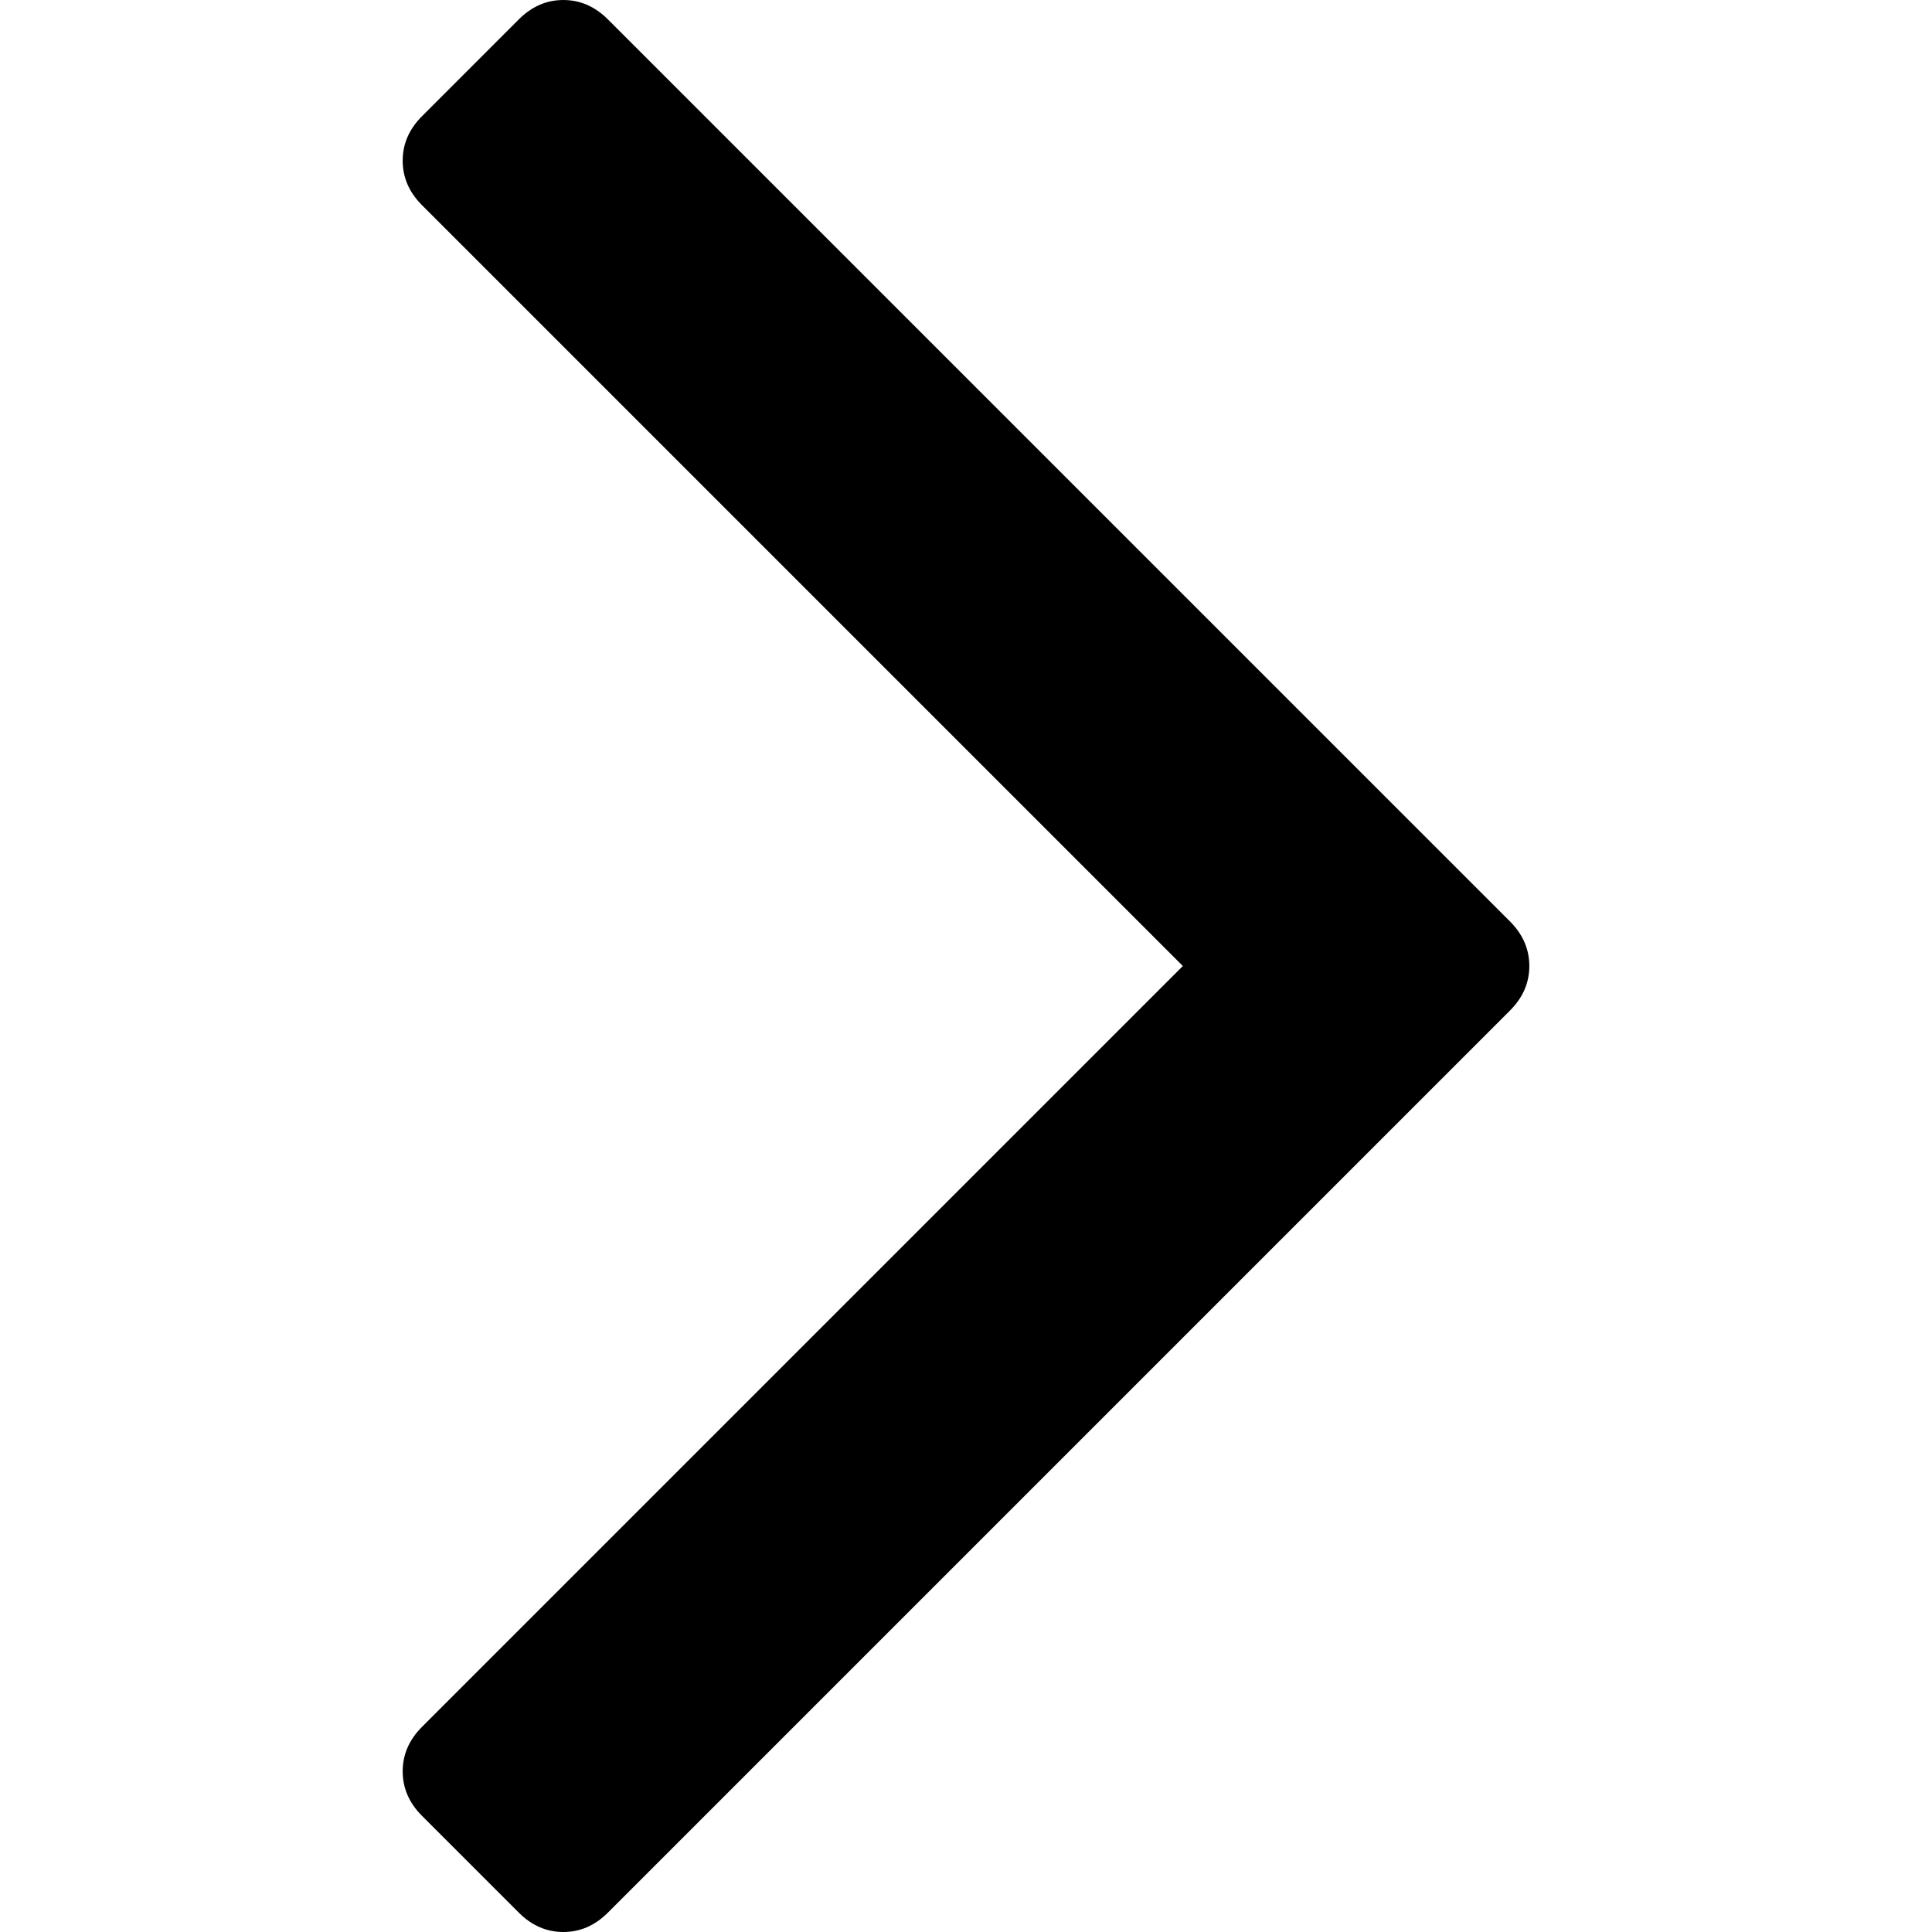
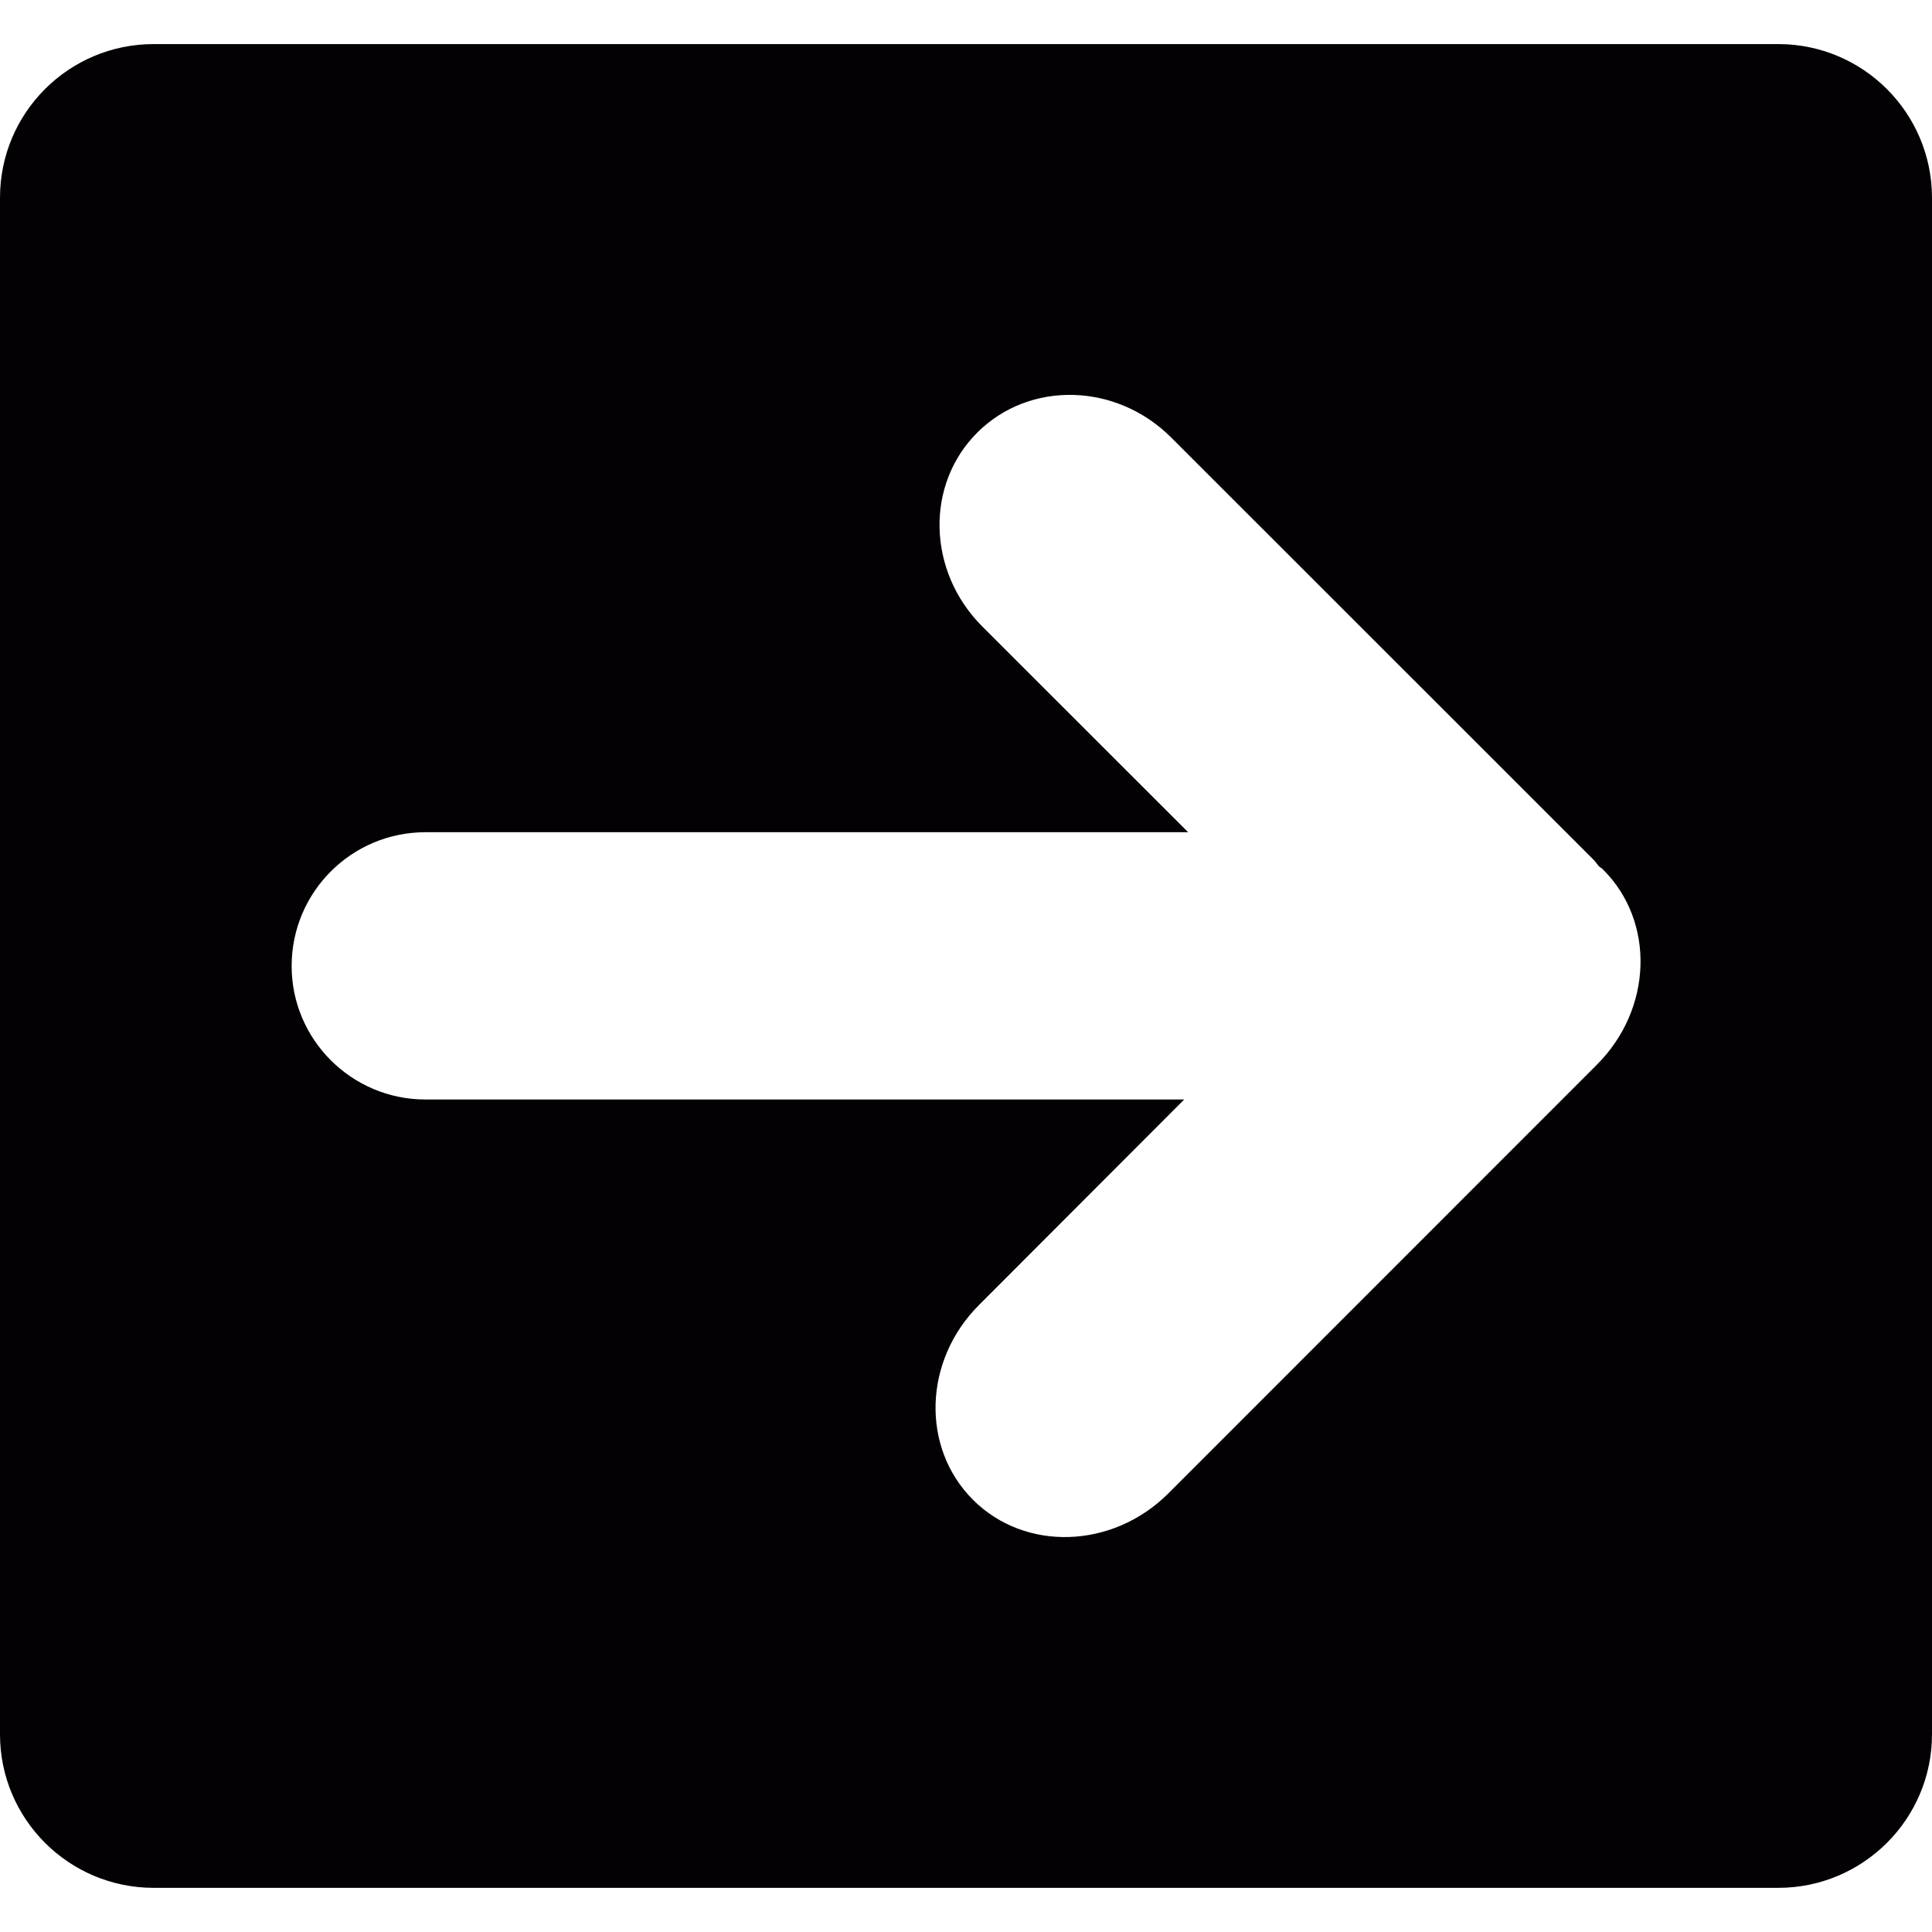
- <svg xmlns="http://www.w3.org/2000/svg" version="1.1" id="Capa_1" x="0px" y="0px" width="284.935px" height="284.936px" viewBox="0 0 284.935 284.936" style="enable-background:new 0 0 284.935 284.936;" xml:space="preserve">
+ <svg xmlns="http://www.w3.org/2000/svg" version="1.1" id="Capa_1" x="0px" y="0px" viewBox="0 0 26.955 26.955" style="enable-background:new 0 0 26.955 26.955;" xml:space="preserve">
  <g>
-     <path d="M222.701,135.9L89.652,2.857C87.748,0.955,85.557,0,83.084,0c-2.474,0-4.664,0.955-6.567,2.857L62.244,17.133   c-1.906,1.903-2.855,4.089-2.855,6.567c0,2.478,0.949,4.664,2.855,6.567l112.204,112.204L62.244,254.677   c-1.906,1.903-2.855,4.093-2.855,6.564c0,2.477,0.949,4.667,2.855,6.57l14.274,14.271c1.903,1.905,4.093,2.854,6.567,2.854   c2.473,0,4.663-0.951,6.567-2.854l133.042-133.044c1.902-1.902,2.854-4.093,2.854-6.567S224.603,137.807,222.701,135.9z" />
+     <g id="c193_arrow">
+       <path style="fill:#030104;" d="M24.81,0.615H2.145C0.959,0.615,0,1.574,0,2.759v21.438c0,1.181,0.959,2.142,2.145,2.142H24.81    c1.184,0,2.145-0.961,2.145-2.142V2.759C26.954,1.574,25.993,0.615,24.81,0.615z M22.276,14.858l-5.978,5.98    c-0.777,0.775-1.998,0.812-2.723,0.087c-0.729-0.729-0.691-1.948,0.088-2.722l2.859-2.863H5.936c-1.031,0-1.867-0.837-1.867-1.862    c0-1.031,0.835-1.867,1.867-1.867h10.641l-2.874-2.872c-0.765-0.767-0.797-1.976-0.068-2.704c0.729-0.727,1.939-0.696,2.704,0.068    l5.901,5.899c0.024,0.025,0.043,0.056,0.067,0.084c0.019,0.016,0.042,0.027,0.061,0.048    C23.095,12.861,23.057,14.081,22.276,14.858z" />
+     </g>
  </g>
  <g>
</g>
  <g>
</g>
  <g>
</g>
  <g>
</g>
  <g>
</g>
  <g>
</g>
  <g>
</g>
  <g>
</g>
  <g>
</g>
  <g>
</g>
  <g>
</g>
  <g>
</g>
  <g>
</g>
  <g>
</g>
  <g>
</g>
</svg>
